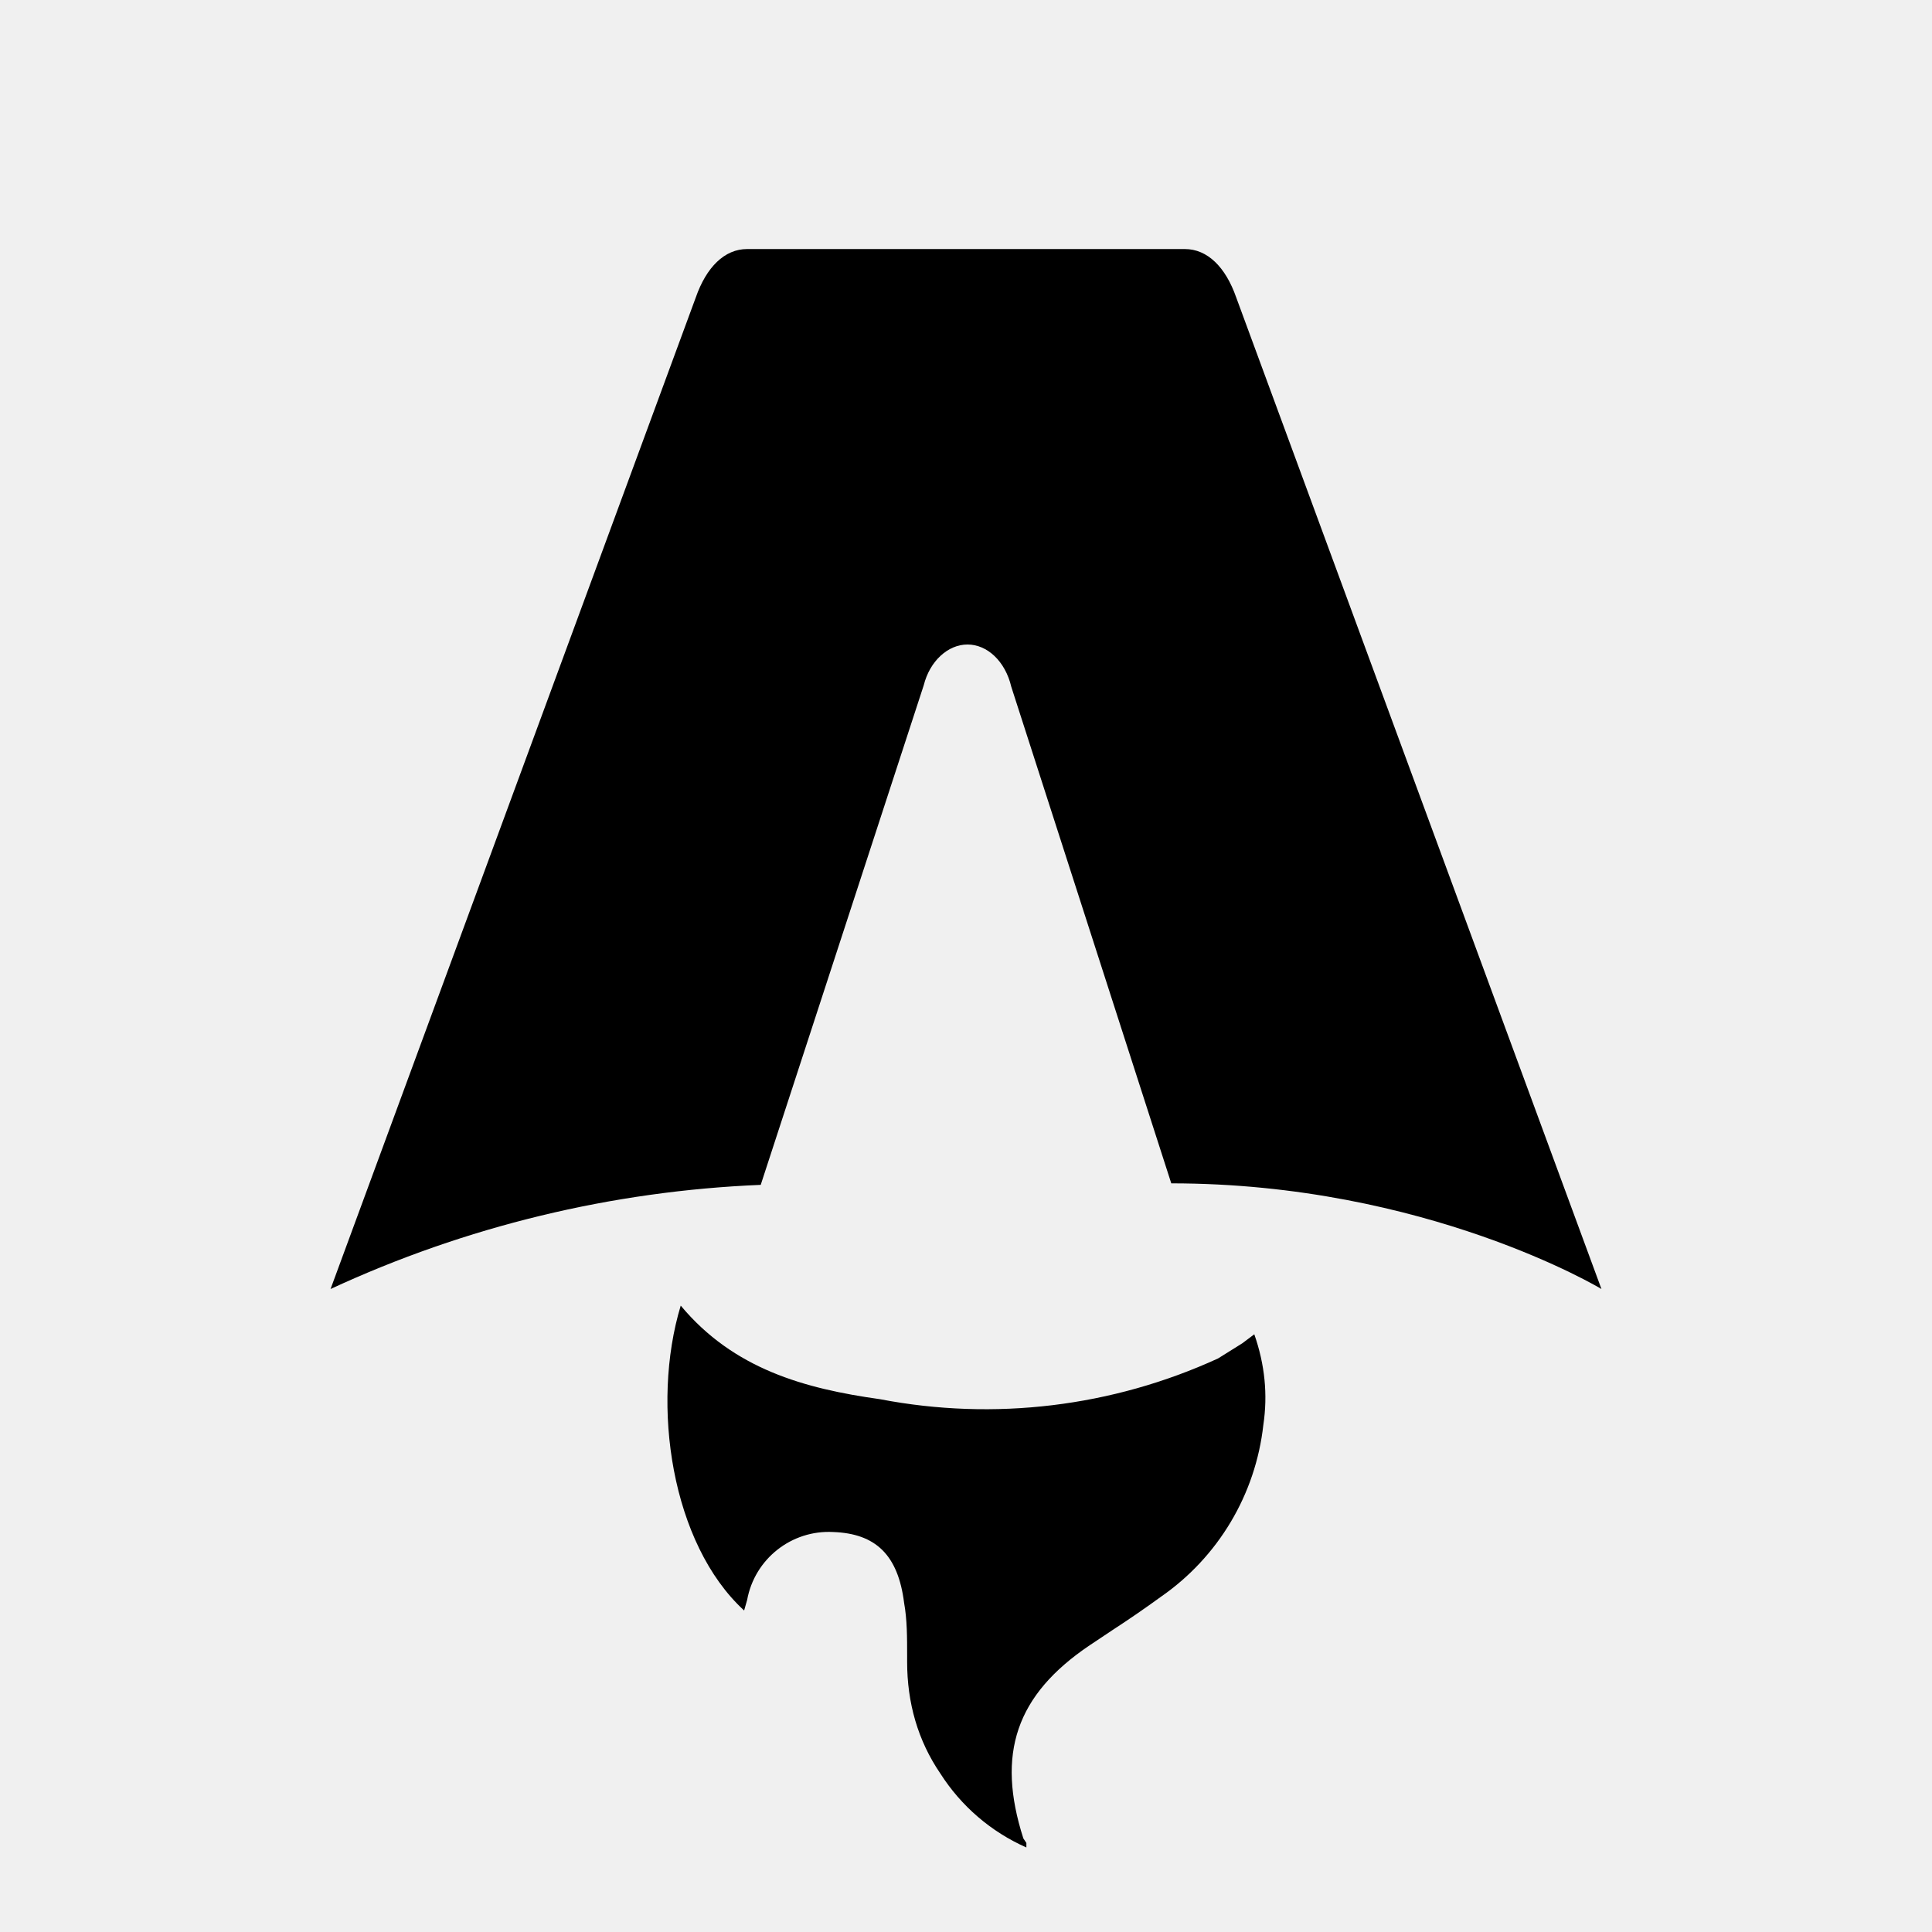
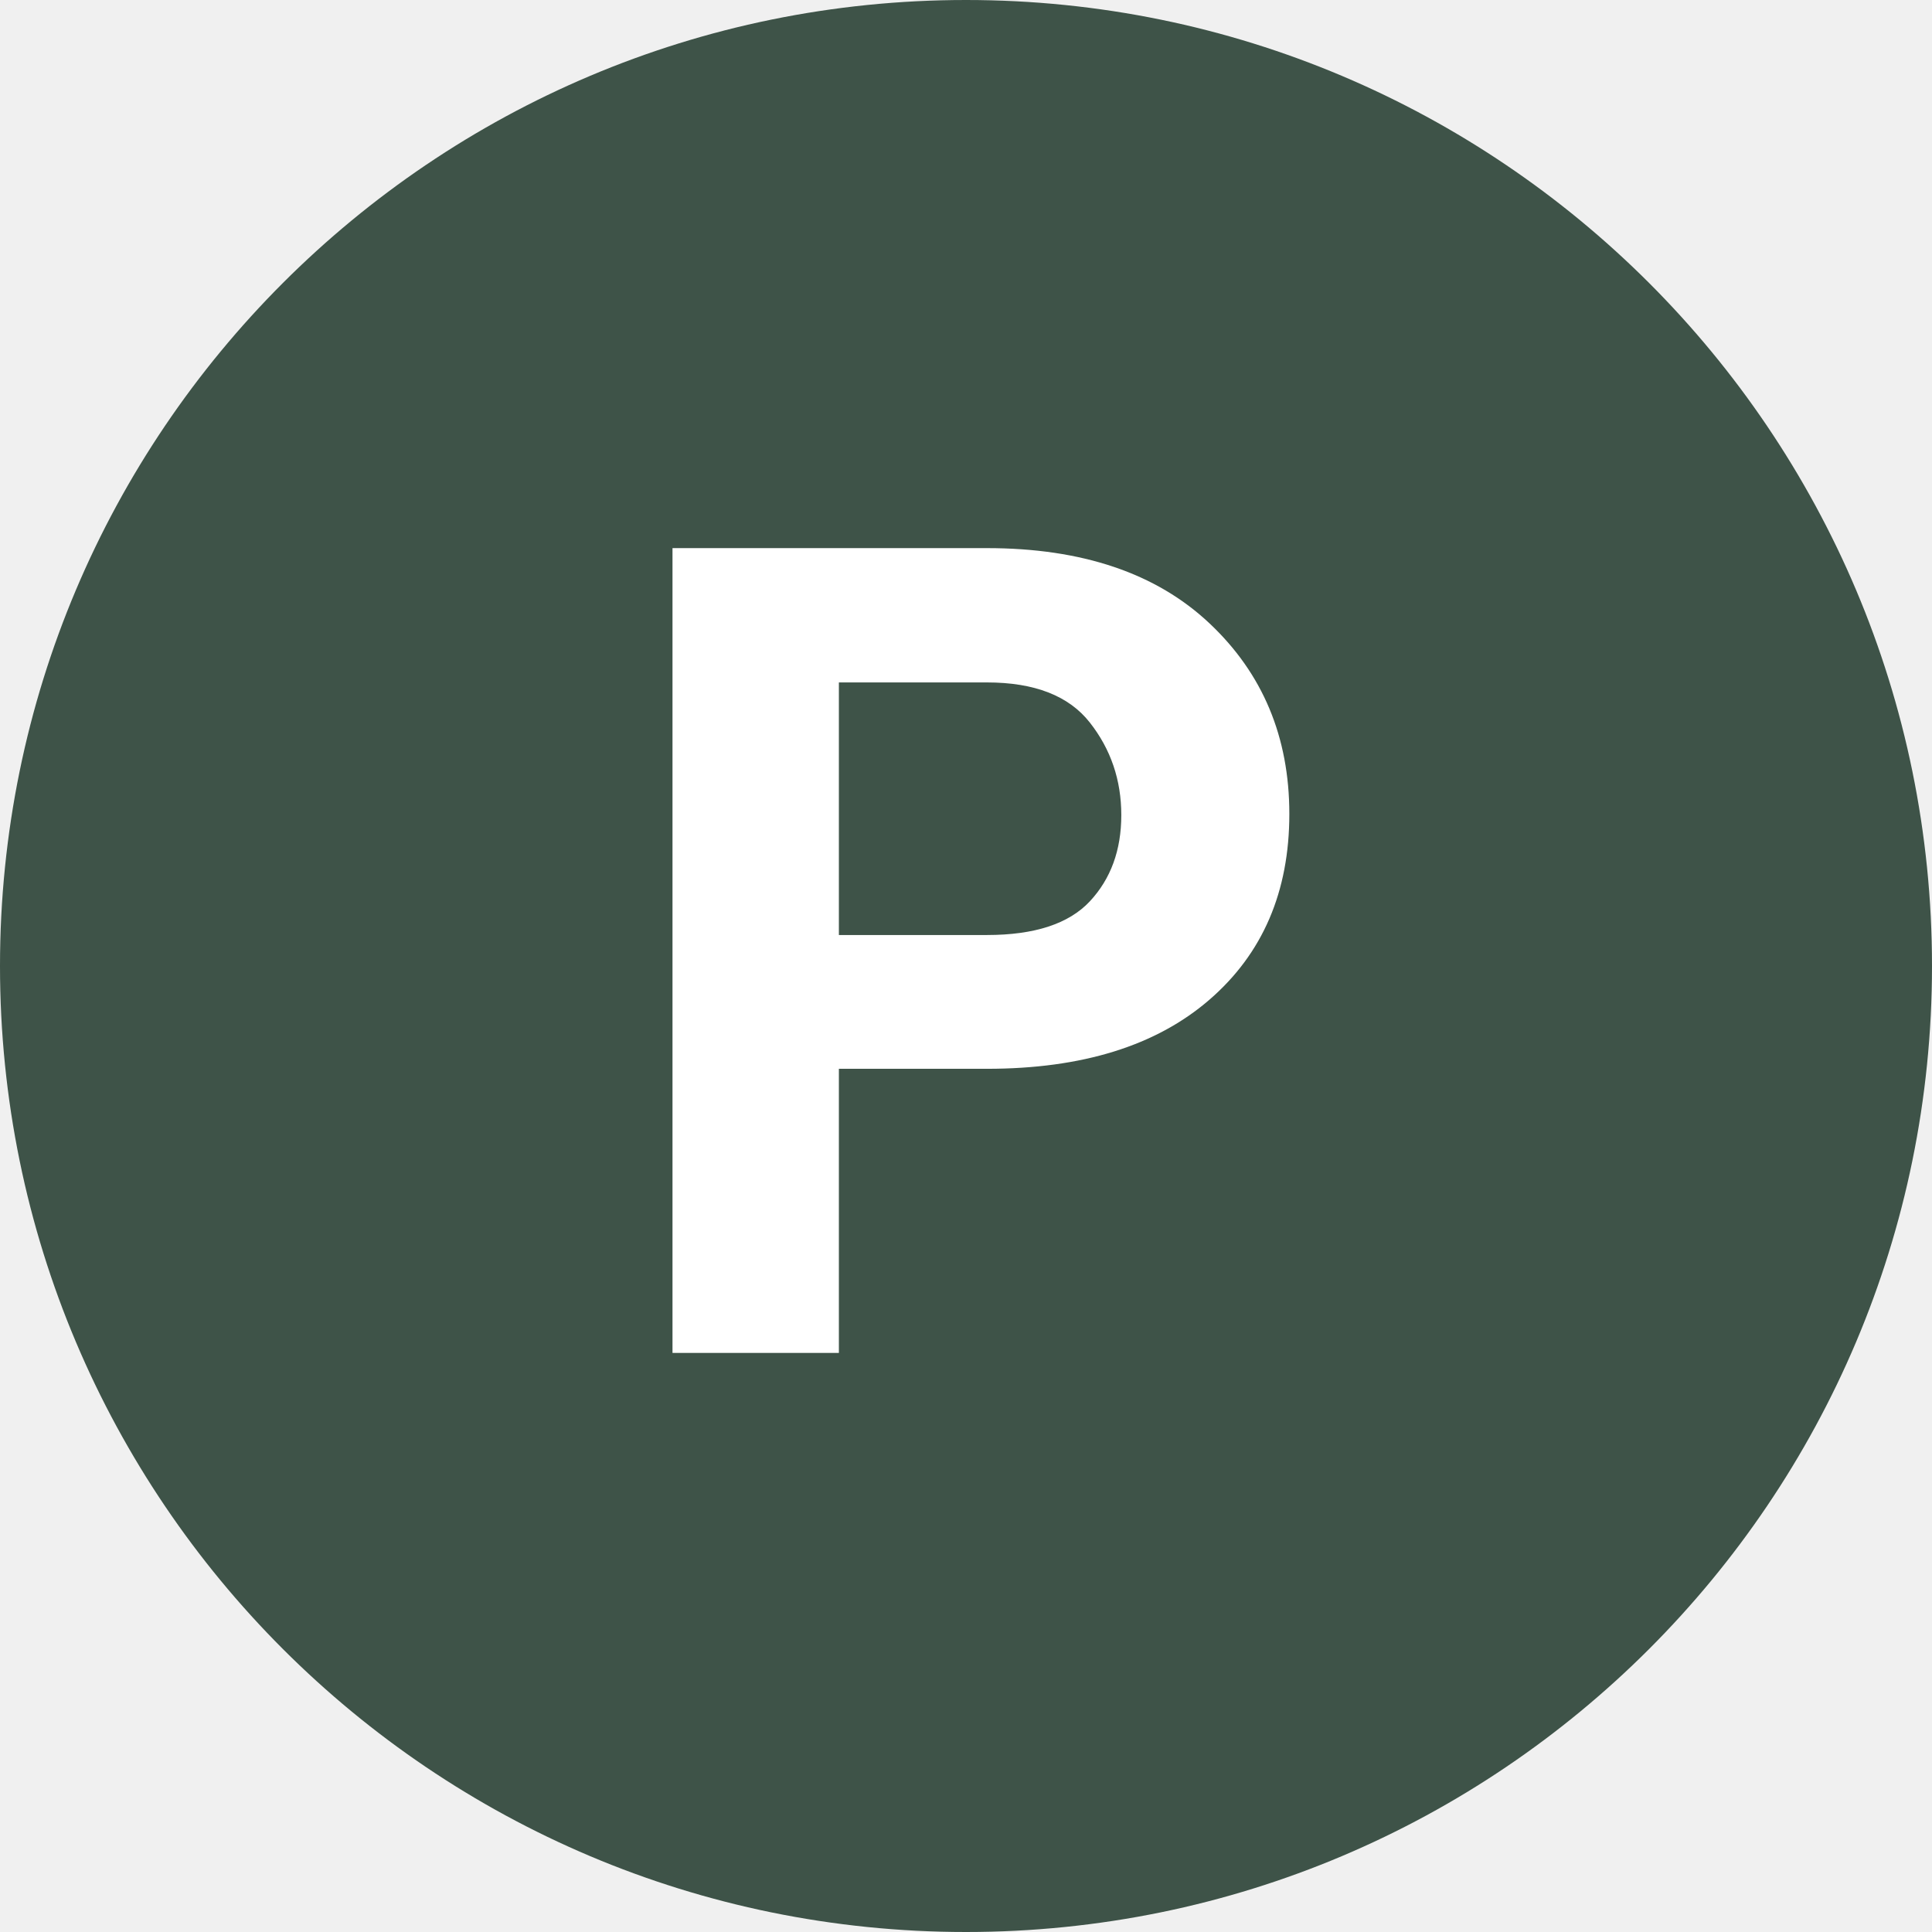
- <svg xmlns="http://www.w3.org/2000/svg" fill="none" viewBox="0 0 128 128">
-   <path d="M50.4 78.5a75.1 75.1 0 0 0-28.5 6.9l24.2-65.7c.7-2 1.9-3.2 3.4-3.2h29c1.5 0 2.7 1.2 3.4 3.2l24.2 65.7s-11.6-7-28.5-7L67 45.5c-.4-1.7-1.6-2.8-2.9-2.8-1.3 0-2.5 1.1-2.9 2.7L50.4 78.5Zm-1.1 28.2Zm-4.2-20.2c-2 6.6-.6 15.8 4.2 20.2a17.5 17.5 0 0 1 .2-.7 5.5 5.5 0 0 1 5.7-4.5c2.8.1 4.3 1.5 4.7 4.7.2 1.1.2 2.3.2 3.5v.4c0 2.7.7 5.2 2.2 7.4a13 13 0 0 0 5.7 4.9v-.3l-.2-.3c-1.8-5.6-.5-9.5 4.4-12.8l1.5-1a73 73 0 0 0 3.2-2.2 16 16 0 0 0 6.8-11.4c.3-2 .1-4-.6-6l-.8.6-1.6 1a37 37 0 0 1-22.4 2.7c-5-.7-9.7-2-13.2-6.2Z" />
-   <style>
-         path { fill: #000; }
-         @media (prefers-color-scheme: dark) {
-             path { fill: #FFF; }
-         }
+ <svg xmlns="http://www.w3.org/2000/svg" width="512" height="512" viewBox="0 0 512 512" role="img" aria-label="P favicon">
+   <defs>
+     <style>
+       .bg { fill: #3E5348; }
+       .glyph { fill: #ffffff; font: 700 300px/1 system-ui, -apple-system, Segoe UI, Roboto, Inter, Arial, sans-serif; }
    </style>
+   </defs>
+   <circle class="bg" cx="256" cy="256" r="256" />
+   <text class="glyph" x="50%" y="50%" text-anchor="middle" dominant-baseline="central">P</text>
</svg>
